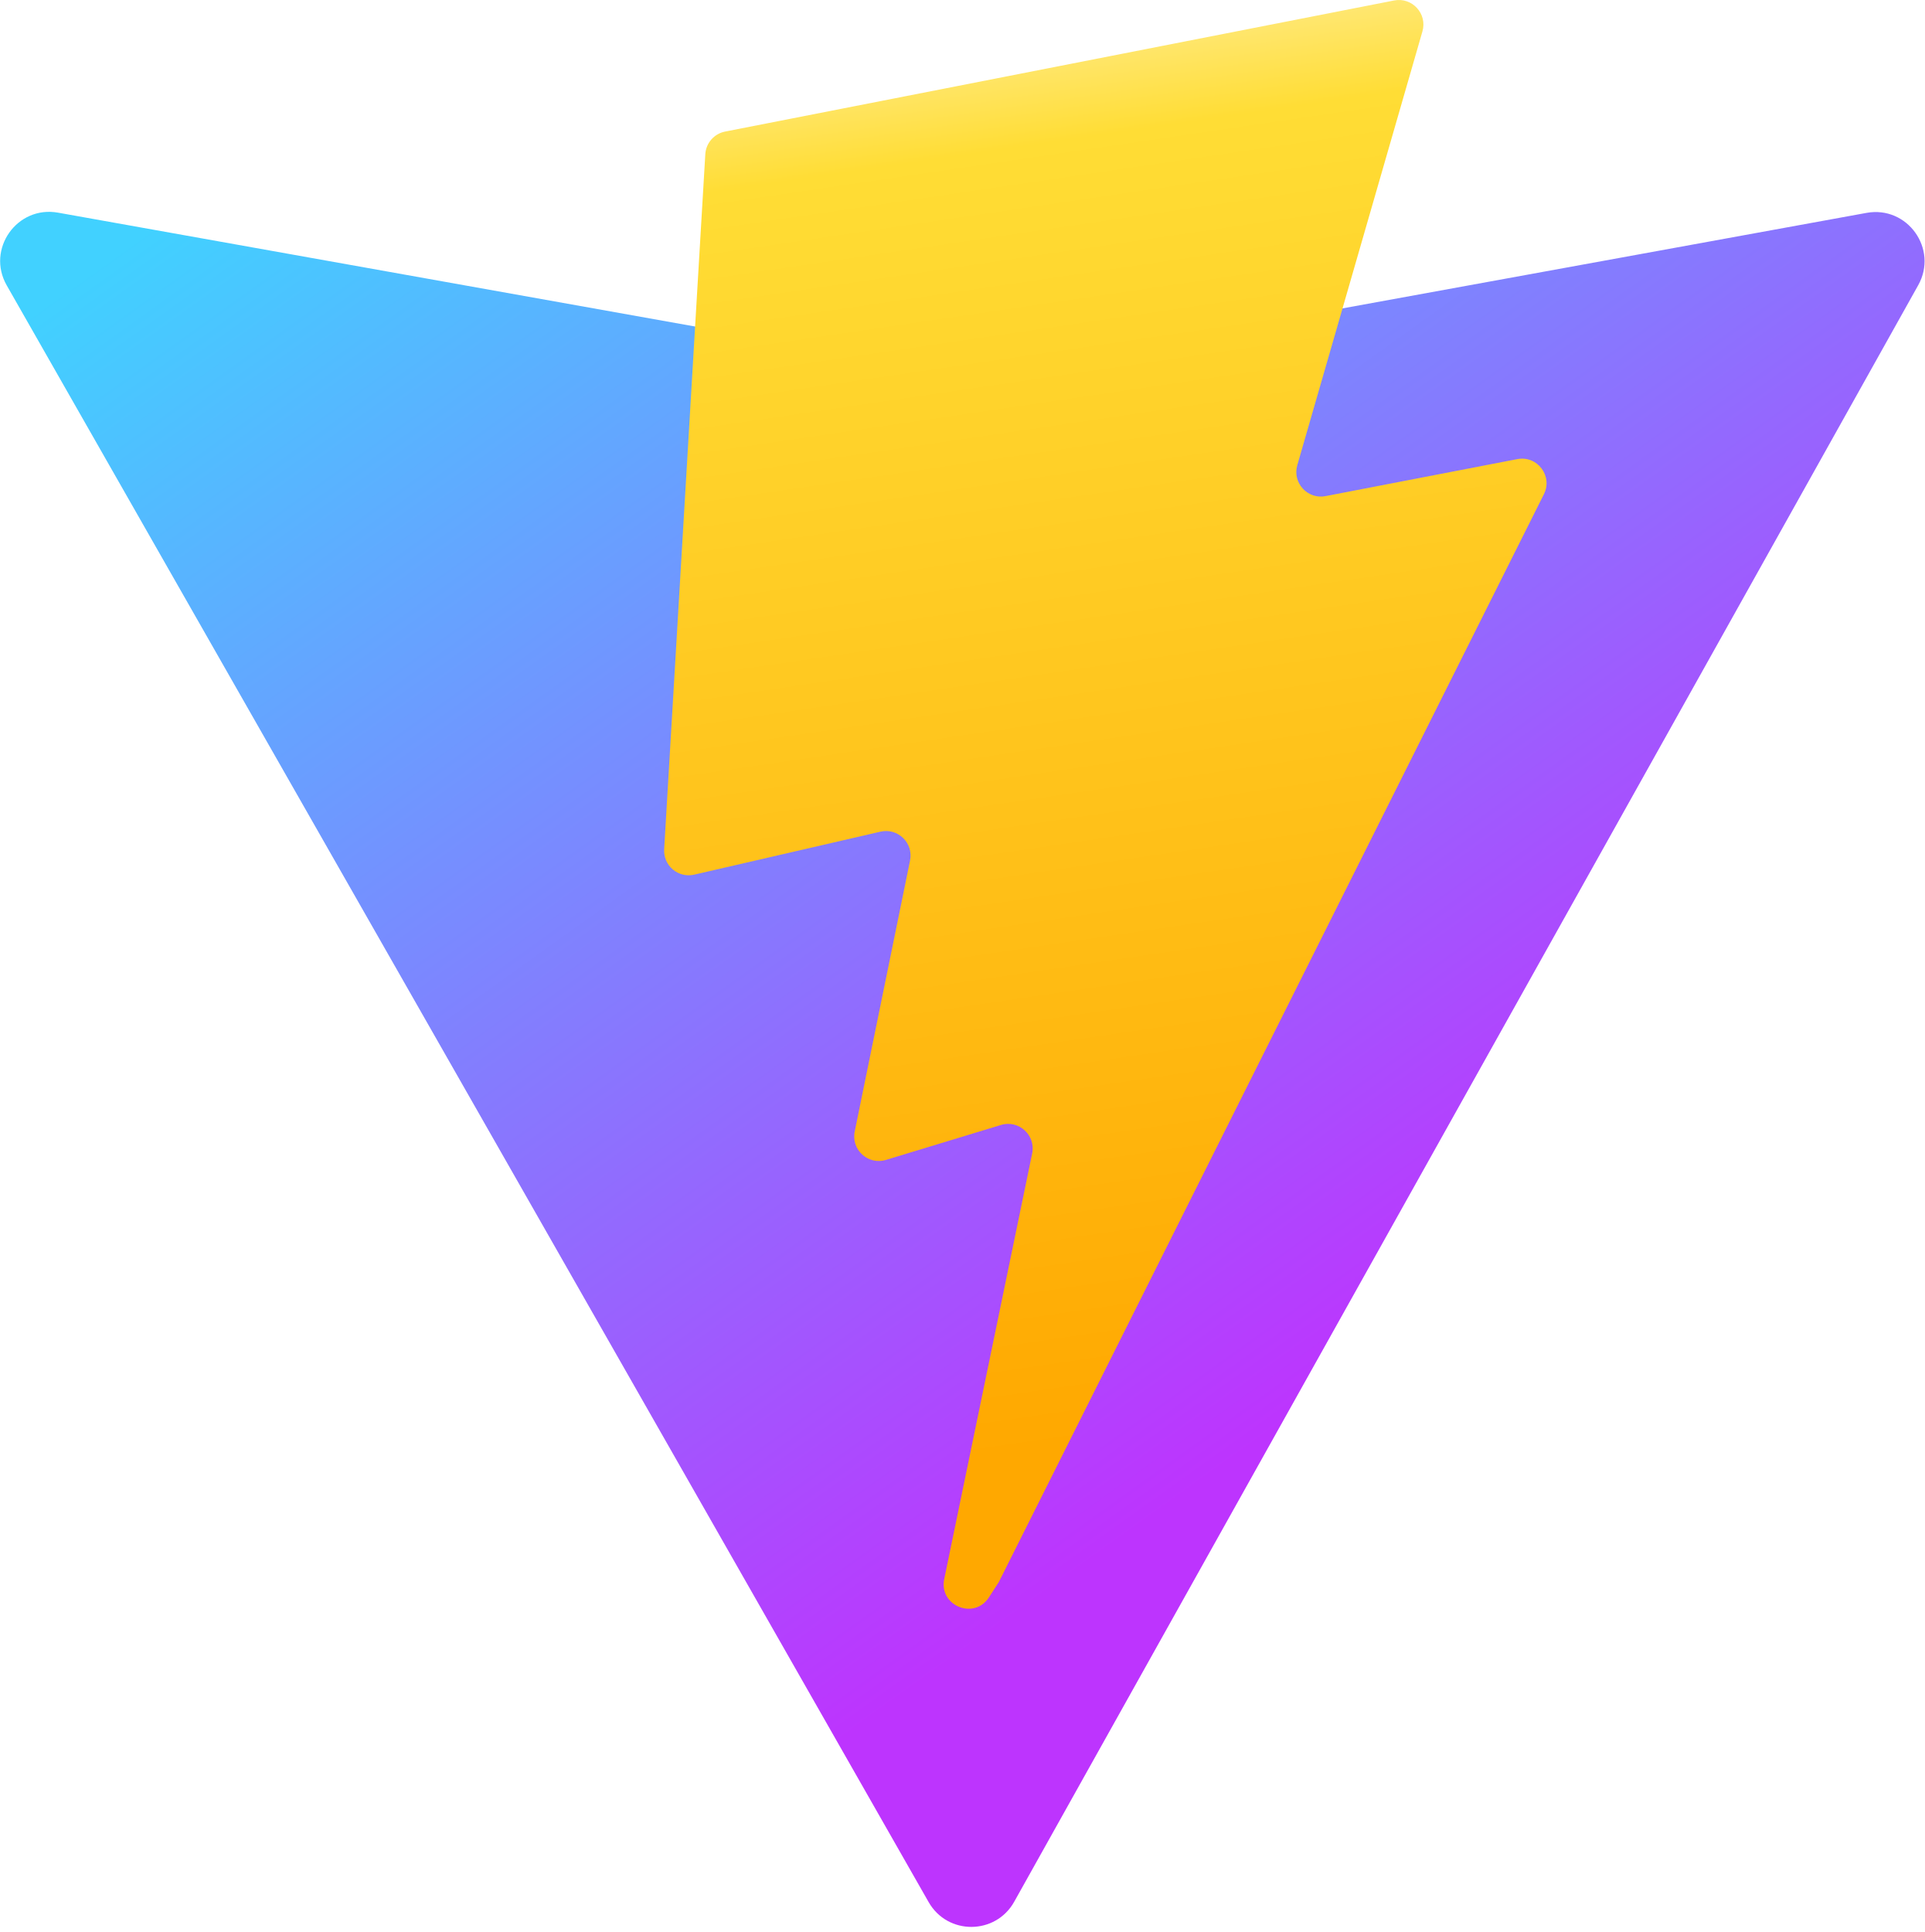
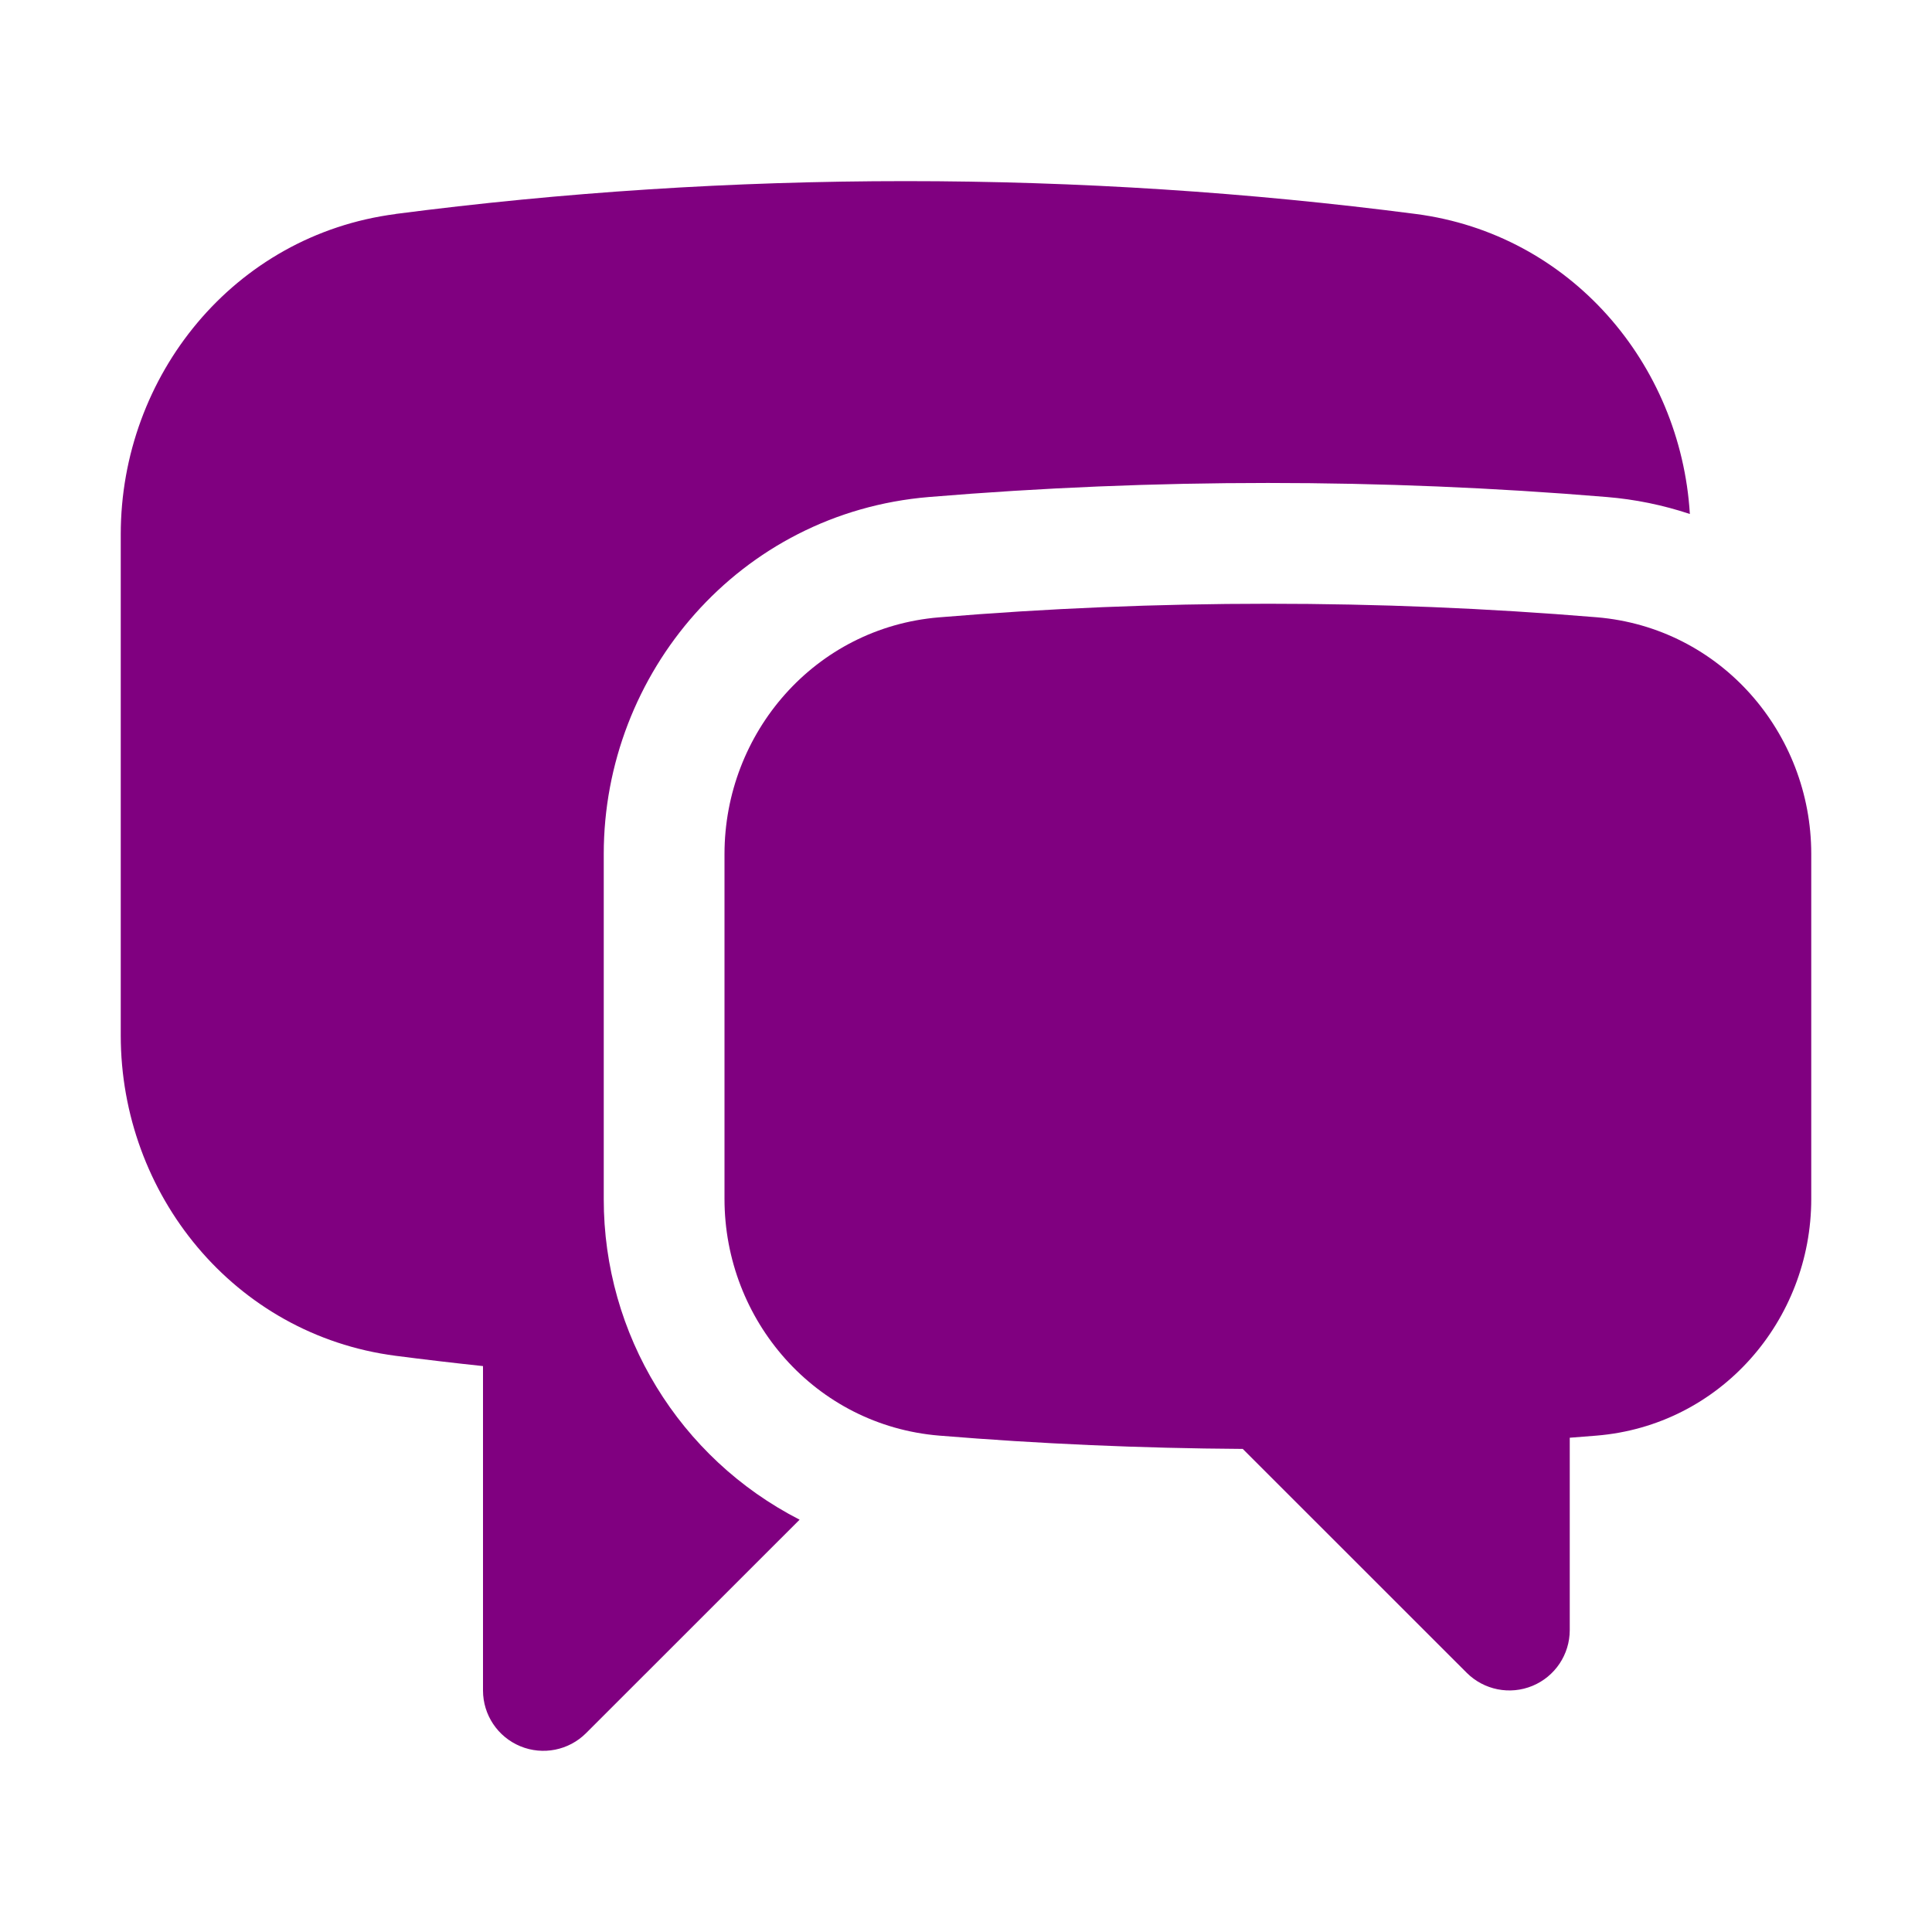
- <svg xmlns="http://www.w3.org/2000/svg" aria-hidden="true" role="img" class="iconify iconify--logos" width="31.88" height="32" preserveAspectRatio="xMidYMid meet" viewBox="0 0 256 257">
-   <defs>
-     <linearGradient id="IconifyId1813088fe1fbc01fb466" x1="-.828%" x2="57.636%" y1="7.652%" y2="78.411%">
-       <stop offset="0%" stop-color="#41D1FF" />
-       <stop offset="100%" stop-color="#BD34FE" />
-     </linearGradient>
-     <linearGradient id="IconifyId1813088fe1fbc01fb467" x1="43.376%" x2="50.316%" y1="2.242%" y2="89.03%">
-       <stop offset="0%" stop-color="#FFEA83" />
-       <stop offset="8.333%" stop-color="#FFDD35" />
-       <stop offset="100%" stop-color="#FFA800" />
-     </linearGradient>
-   </defs>
-   <path fill="url(#IconifyId1813088fe1fbc01fb466)" d="M255.153 37.938L134.897 252.976c-2.483 4.44-8.862 4.466-11.382.048L.875 37.958c-2.746-4.814 1.371-10.646 6.827-9.67l120.385 21.517a6.537 6.537 0 0 0 2.322-.004l117.867-21.483c5.438-.991 9.574 4.796 6.877 9.62Z" />
-   <path fill="url(#IconifyId1813088fe1fbc01fb467)" d="M185.432.063L96.44 17.501a3.268 3.268 0 0 0-2.634 3.014l-5.474 92.456a3.268 3.268 0 0 0 3.997 3.378l24.777-5.718c2.318-.535 4.413 1.507 3.936 3.838l-7.361 36.047c-.495 2.426 1.782 4.5 4.151 3.78l15.304-4.649c2.372-.72 4.652 1.36 4.15 3.788l-11.698 56.621c-.732 3.542 3.979 5.473 5.943 2.437l1.313-2.028l72.516-144.72c1.215-2.423-.88-5.186-3.54-4.672l-25.505 4.922c-2.396.462-4.435-1.77-3.759-4.114l16.646-57.705c.677-2.35-1.37-4.583-3.769-4.113Z" />
+ <svg xmlns="http://www.w3.org/2000/svg" viewBox="0 0 24 24" fill="purple" className="w-6 h-6">
+   <path d="M4.913 2.658c2.075-.27 4.19-.408 6.337-.408 2.147 0 4.262.139 6.337.408 1.922.25 3.291 1.861 3.405 3.727a4.403 4.403 0 0 0-1.032-.211 50.89 50.89 0 0 0-8.42 0c-2.358.196-4.04 2.19-4.04 4.434v4.286a4.47 4.47 0 0 0 2.433 3.984L7.28 21.53A.75.75 0 0 1 6 21v-4.03a48.527 48.527 0 0 1-1.087-.128C2.905 16.58 1.5 14.833 1.5 12.862V6.638c0-1.97 1.405-3.718 3.413-3.979Z" />
+   <path d="M15.75 7.5c-1.376 0-2.739.057-4.086.169C10.124 7.797 9 9.103 9 10.609v4.285c0 1.507 1.128 2.814 2.67 2.94 1.243.102 2.5.157 3.768.165l2.782 2.781a.75.75 0 0 0 1.28-.53v-2.39l.33-.026c1.542-.125 2.67-1.433 2.67-2.94v-4.286c0-1.505-1.125-2.811-2.664-2.94A49.392 49.392 0 0 0 15.75 7.5Z" />
</svg>
